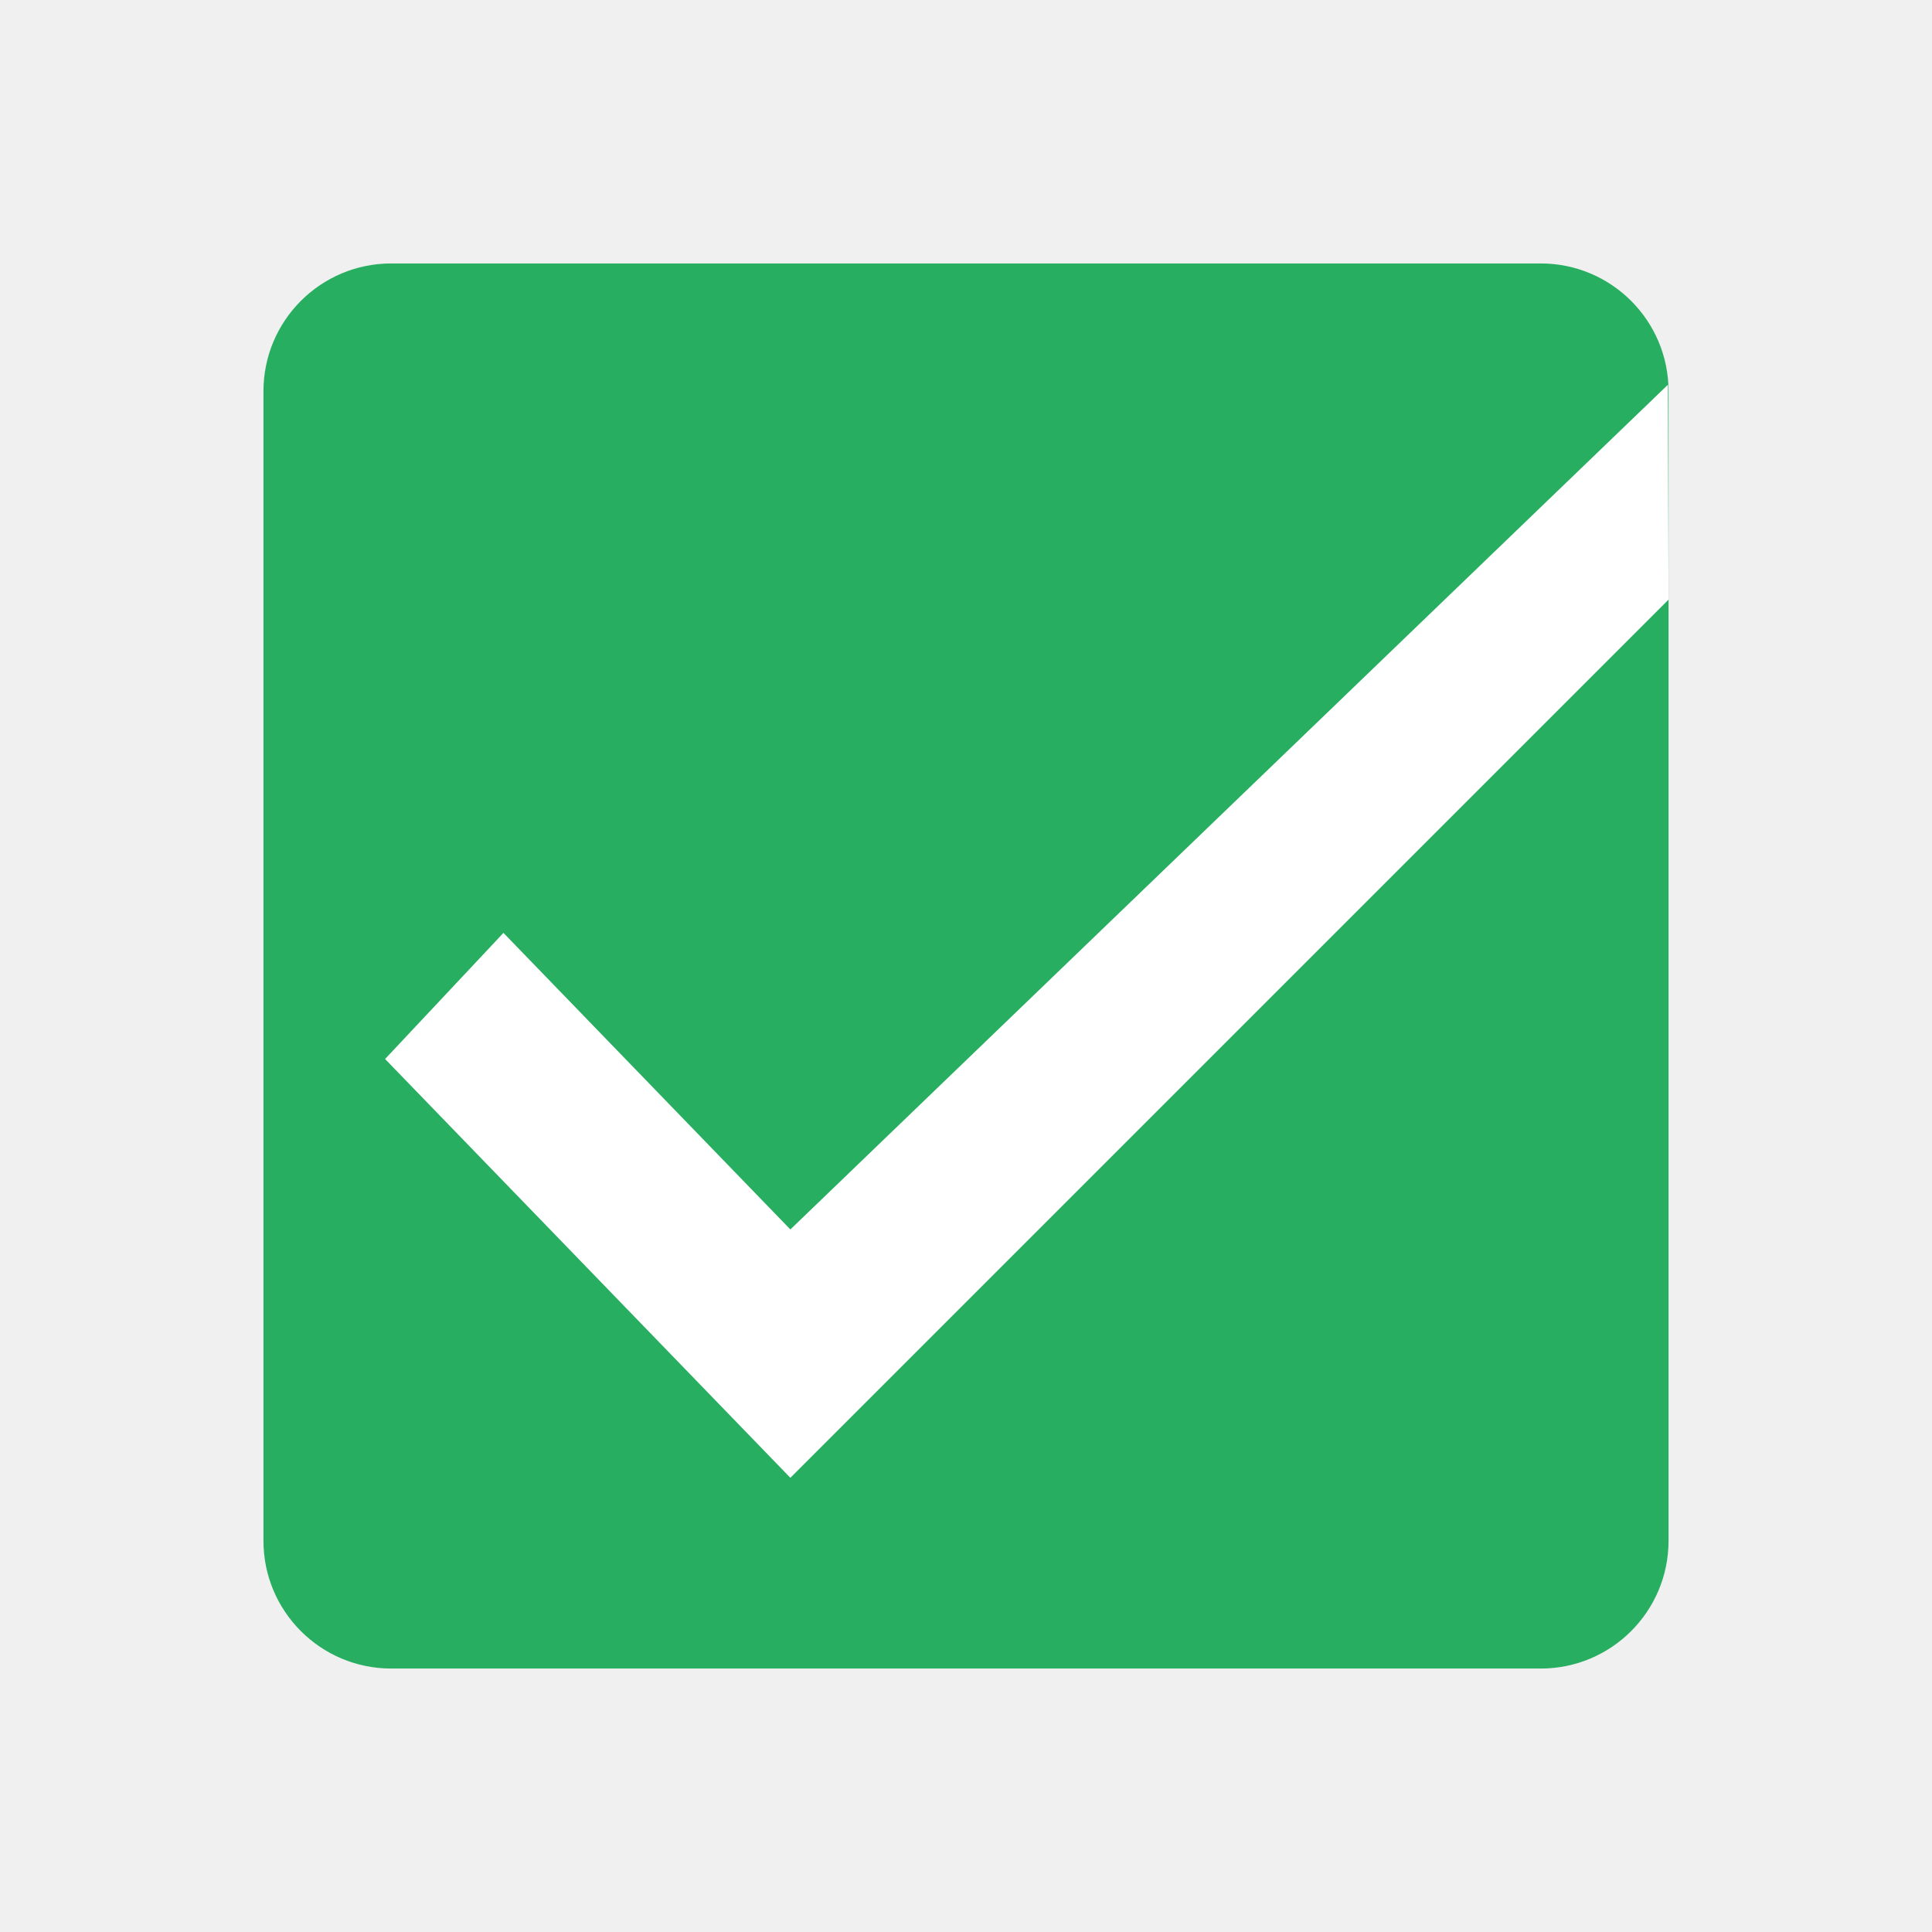
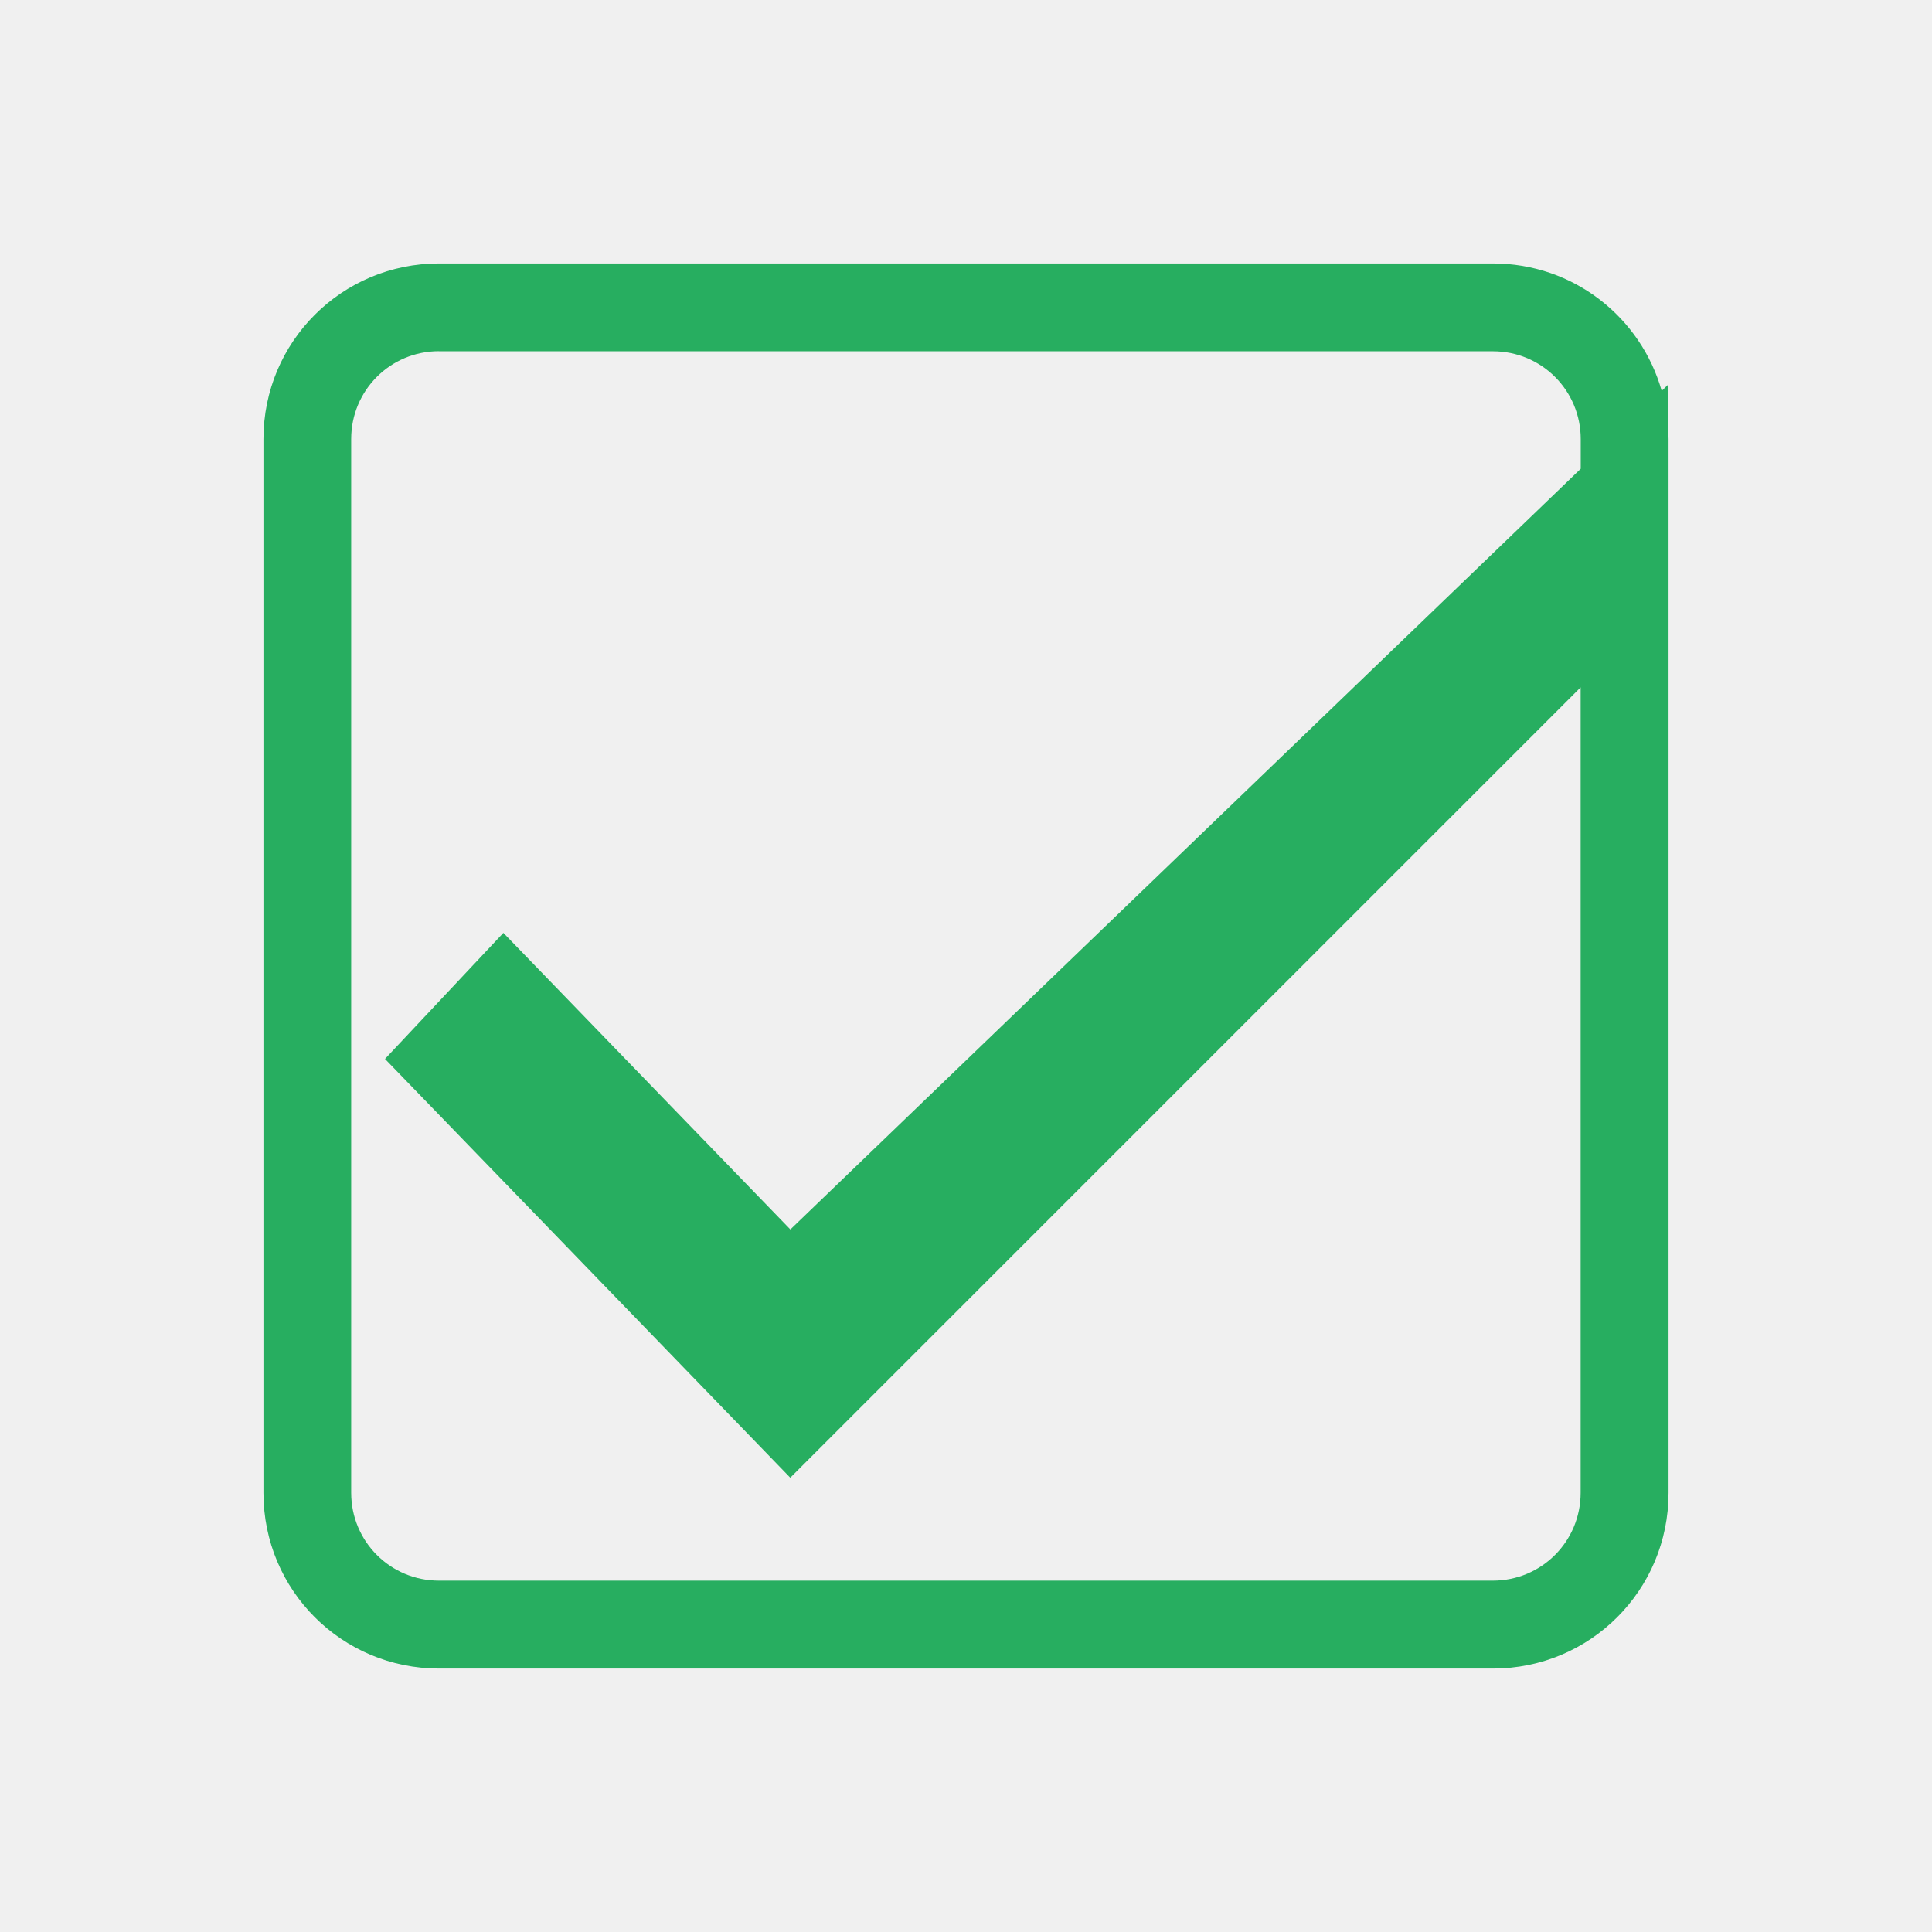
- <svg xmlns="http://www.w3.org/2000/svg" id="svg9" version="1.1" viewBox="0 0 22 22">
+ <svg xmlns="http://www.w3.org/2000/svg" version="1.1" viewBox="0 0 22 22">
  <style id="current-color-scheme" type="text/css">.ColorScheme-PositiveText {
            color:#27ae60;
        }
        .ColorScheme-Text {
            color:#363636;
        }</style>
-   <rect id="rect3" class="ColorScheme-PositiveText" x="3" y="3" width="16" height="16" rx="1.455" fill="currentColor" />
-   <path id="path5" d="M 18.993,4.381 9,14 5.733,10.623 4.385,12.059 9,16.828 l 10,-10 z" fill="#fff" />
+   <path class="ColorScheme-PositiveText" d="m5 3c-1.108 0-2 0.892-2 2v12c0 1.108 0.892 2 2 2h12c1.108 0 2-0.892 2-2v-10.172-1.828c0-0.033-0.002-0.065-0.004-0.098l-0.002-0.521-0.072 0.07c-0.238-0.839-1.005-1.451-1.922-1.451h-12zm0 1h12c0.554 0 1 0.446 1 1v0.338l-9 8.662-3.268-3.377-1.348 1.435 4.615 4.769 9-9v9.172c0 0.554-0.446 1-1 1h-12c-0.554 0-1-0.446-1-1v-12c0-0.554 0.446-1 1-1z" fill="currentColor" />
</svg>
